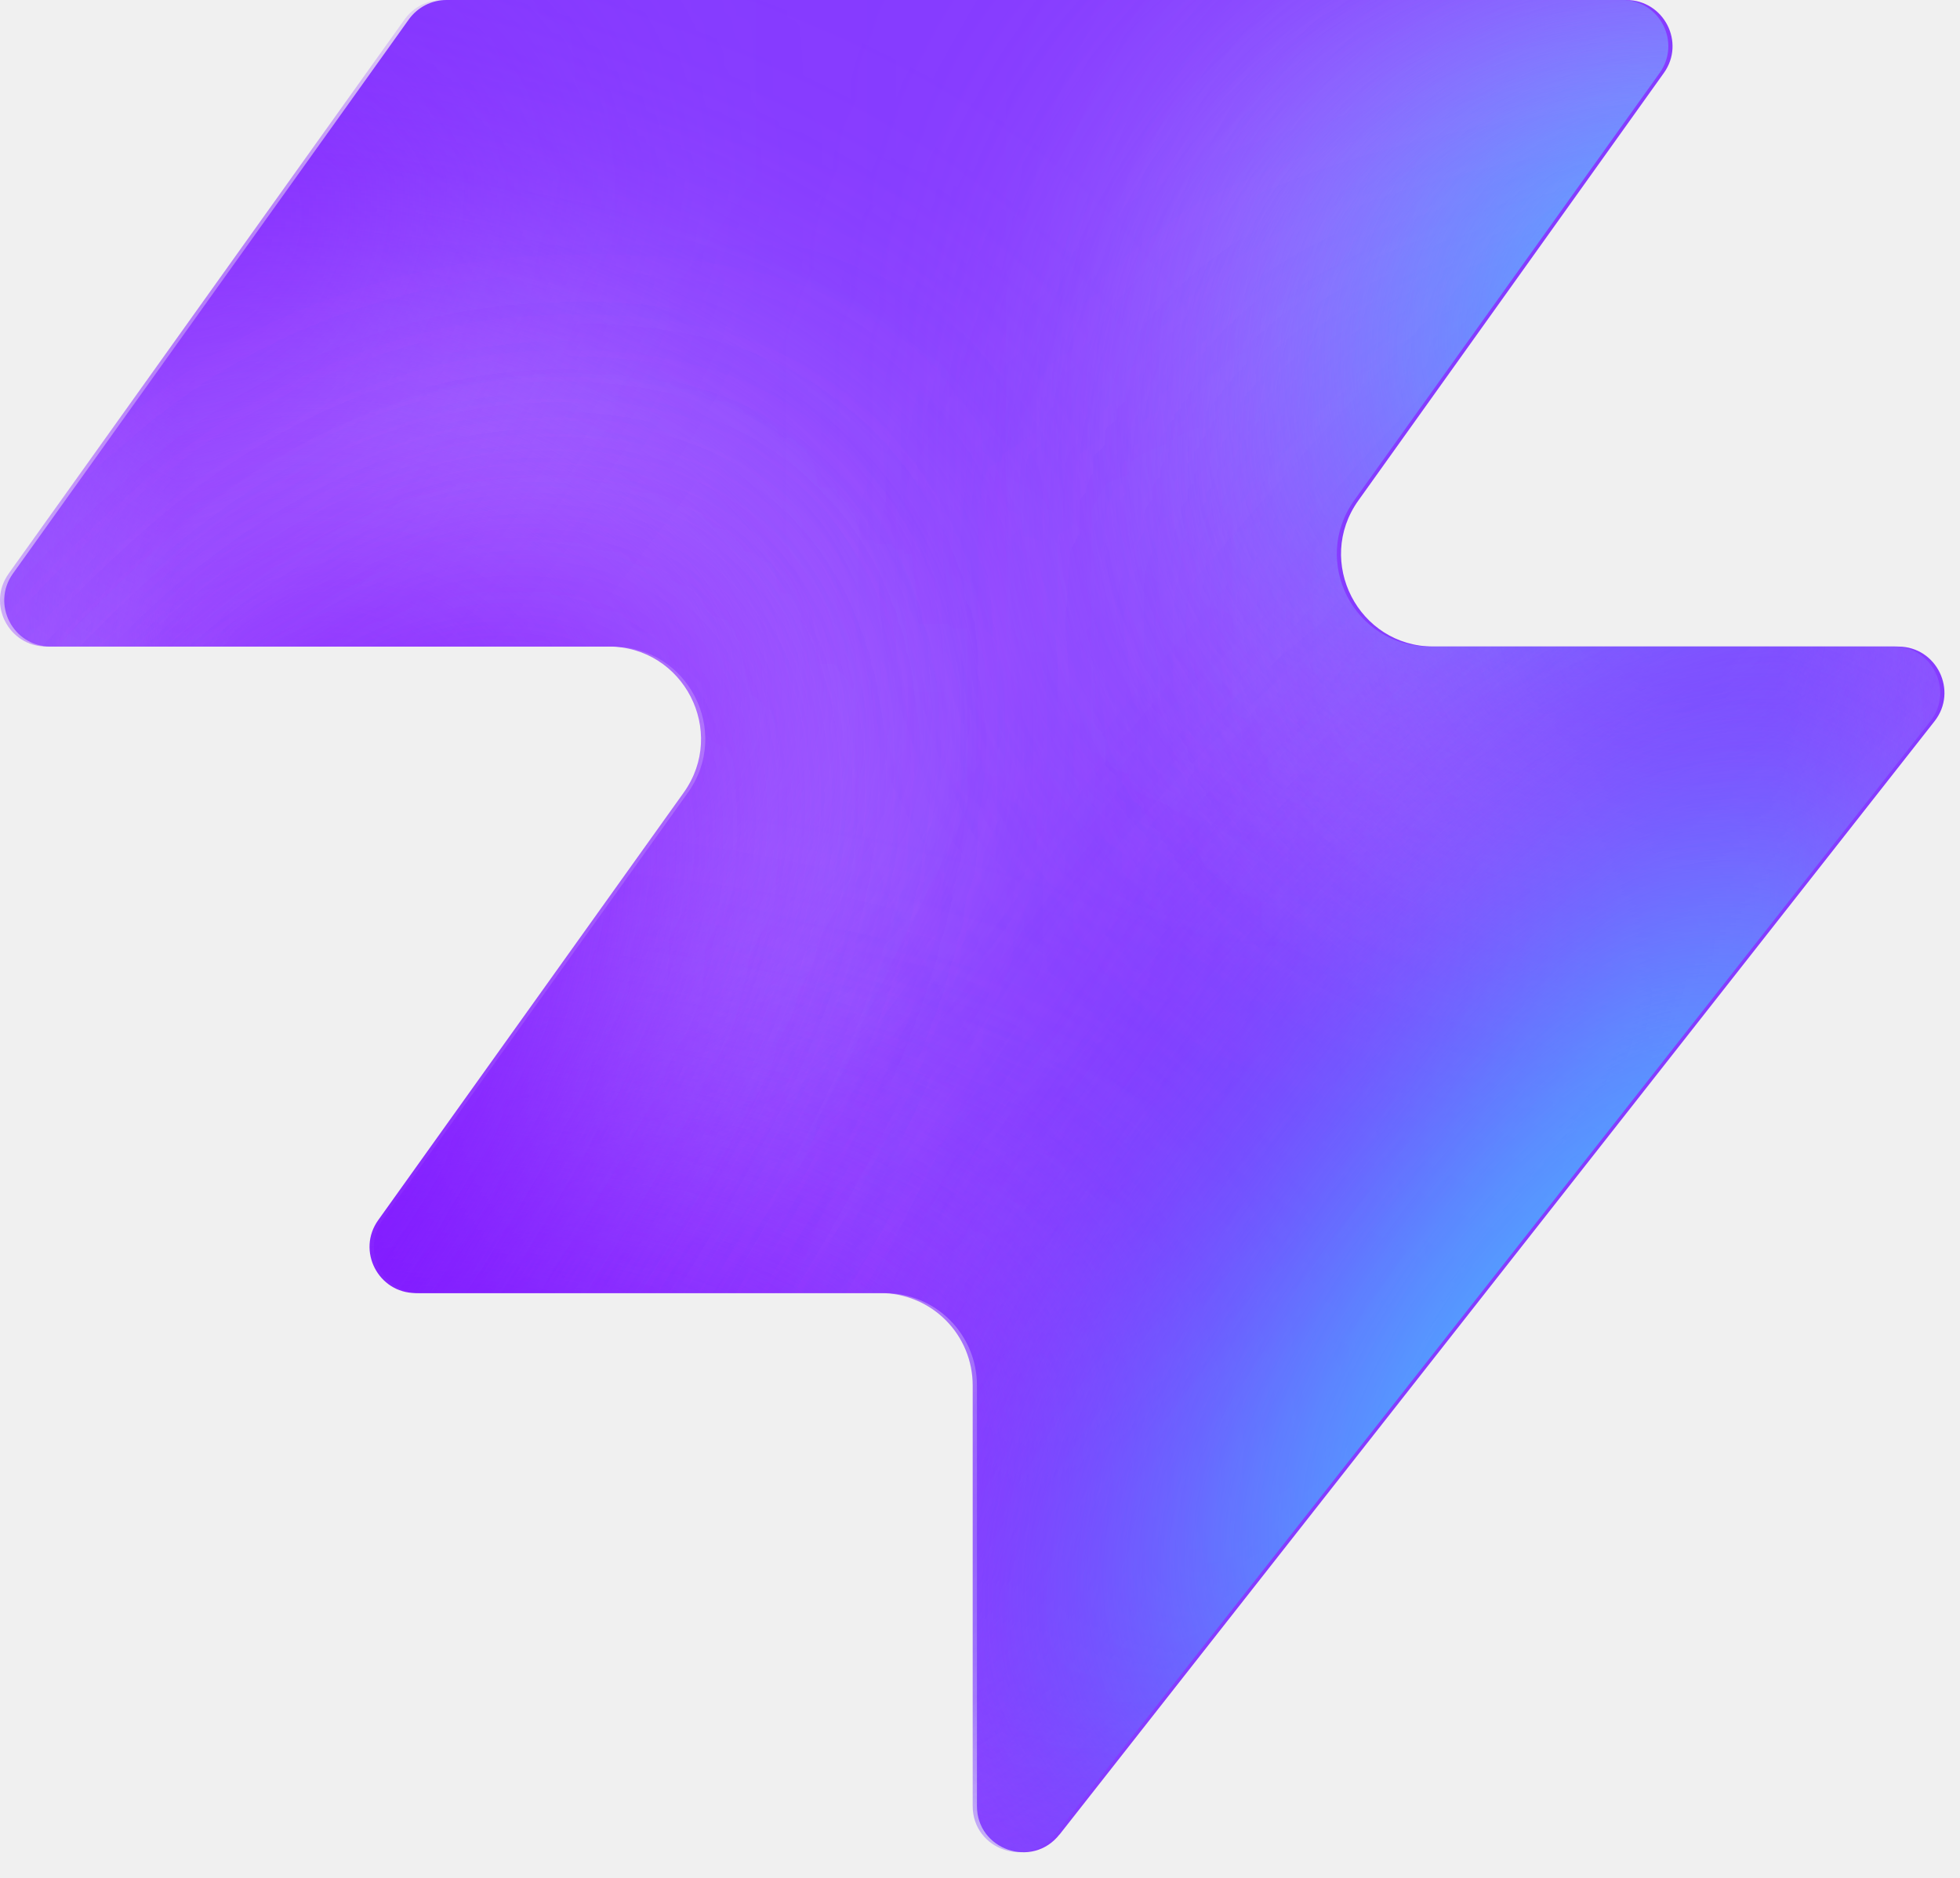
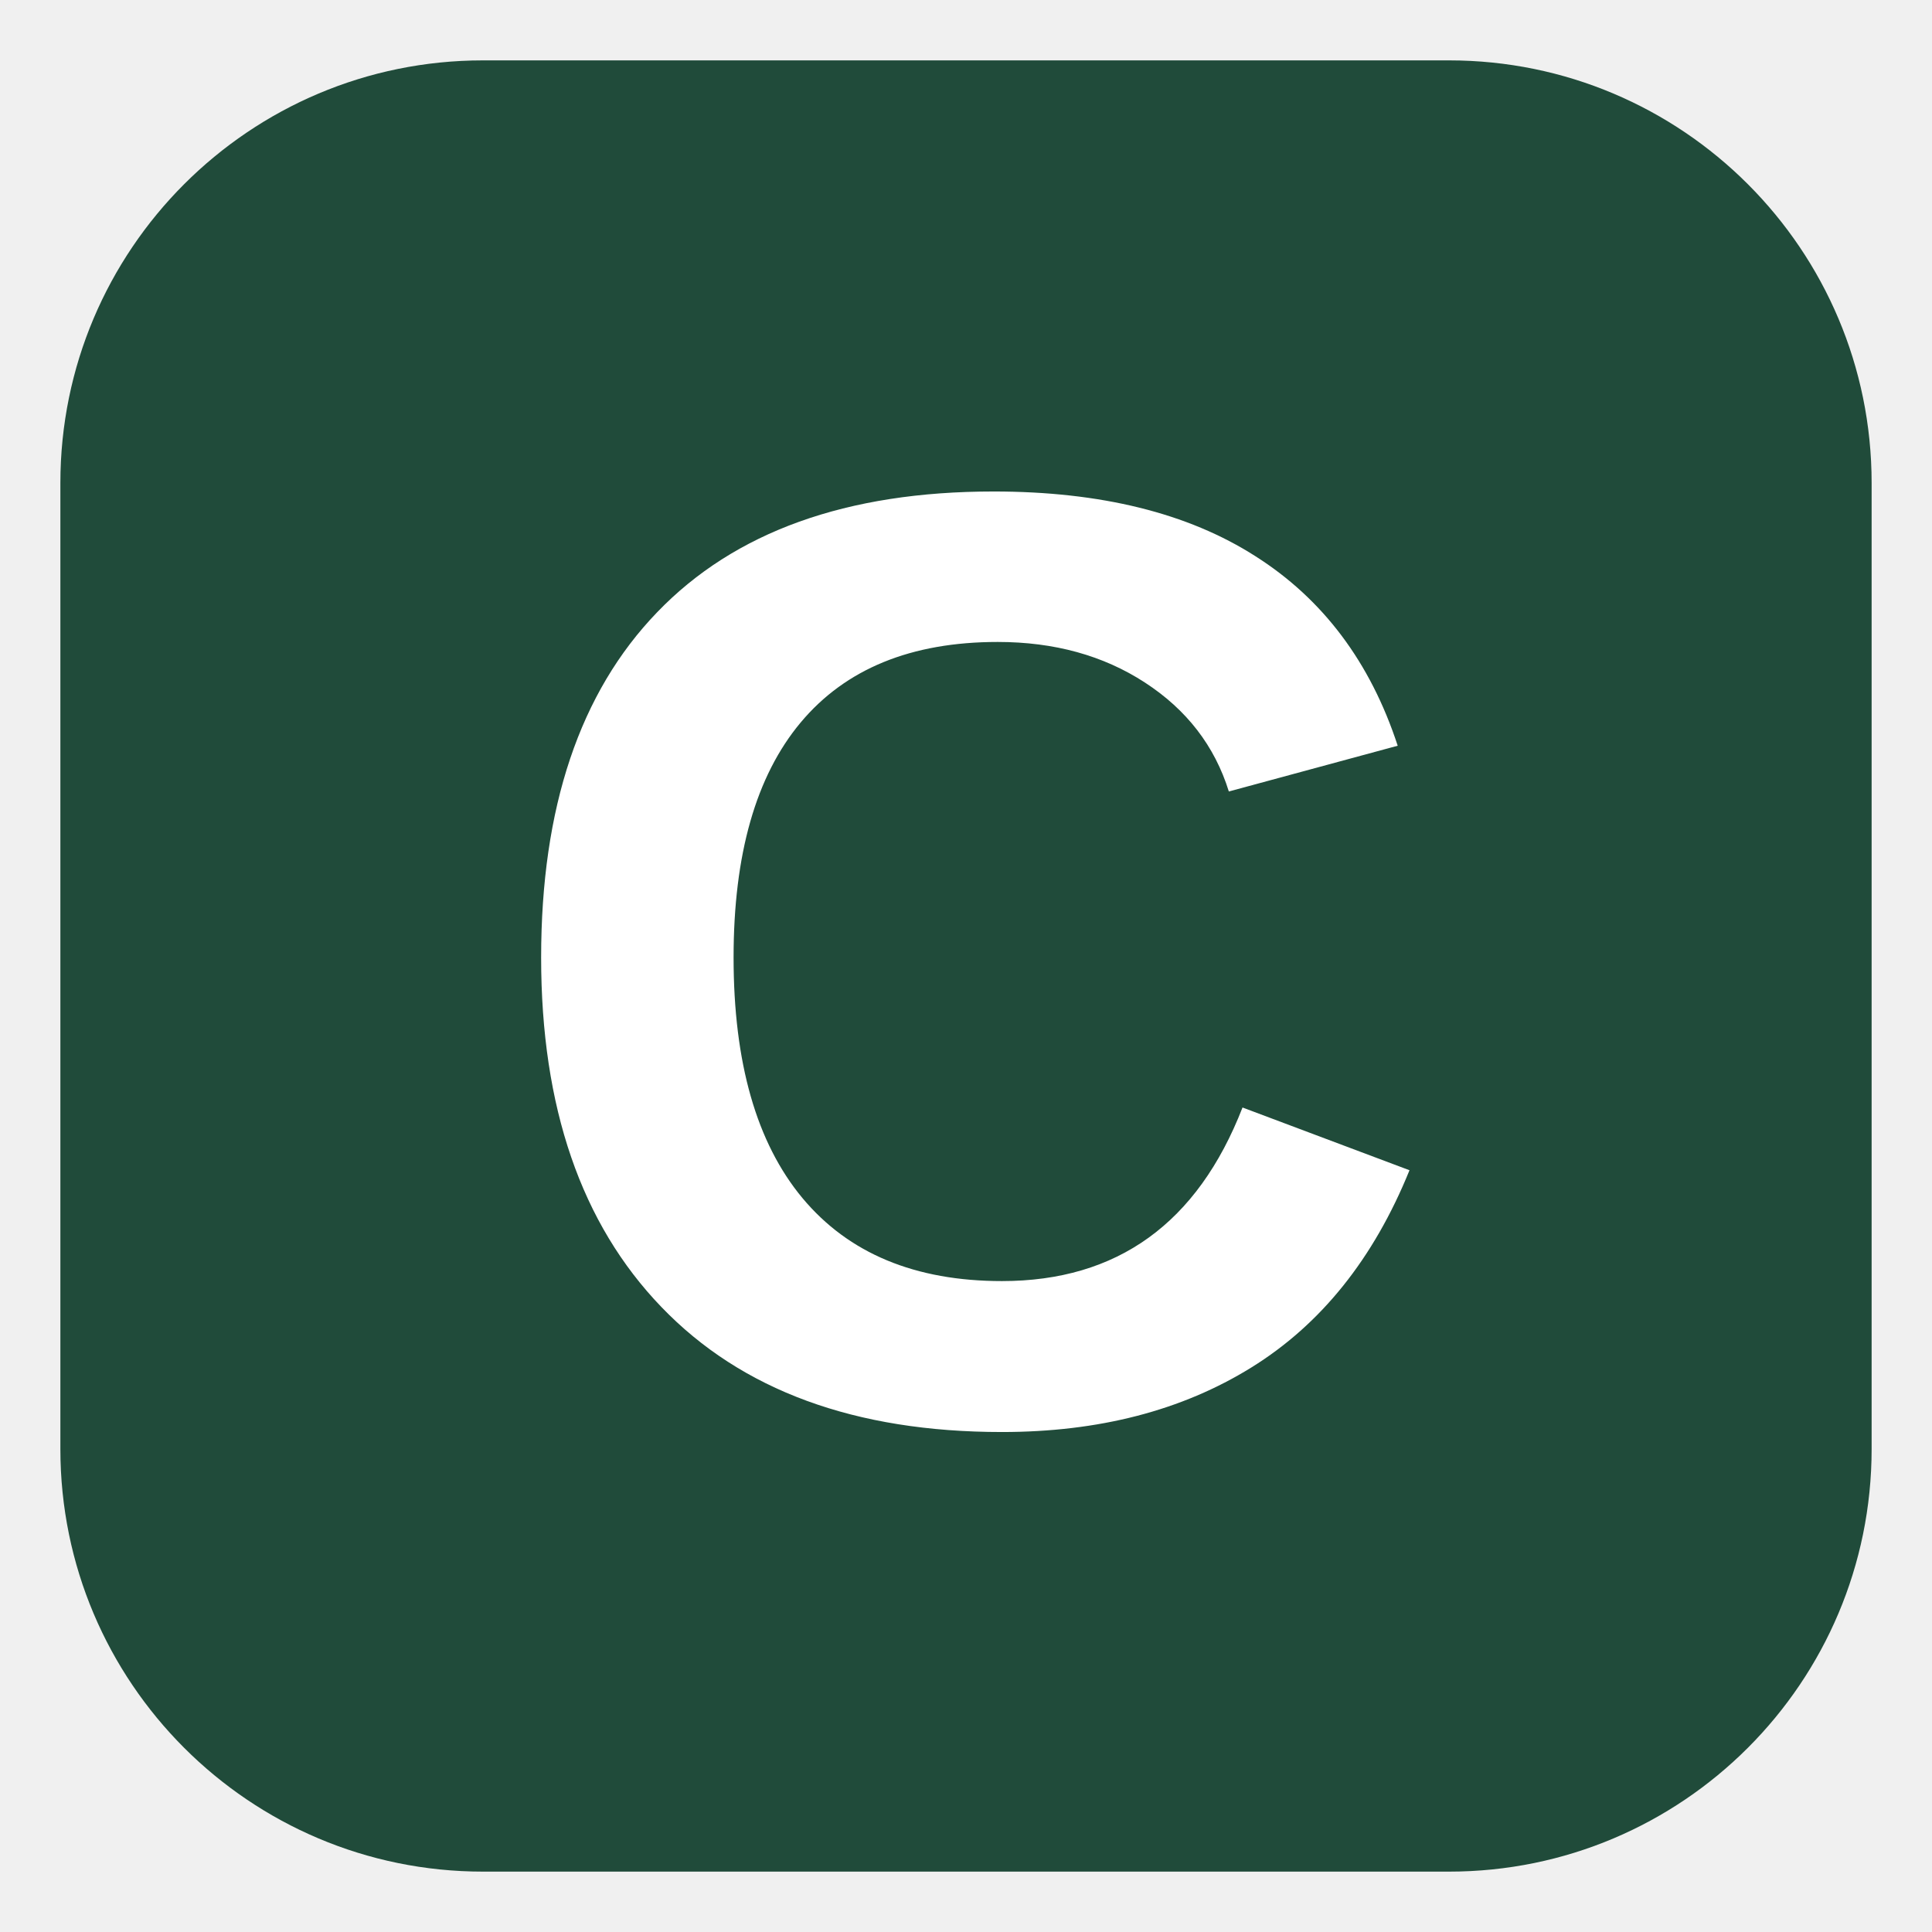
- <svg xmlns="http://www.w3.org/2000/svg" width="48" height="46" fill="none" viewBox="0 0 48 46">
-   <path fill="#863bff" d="M25.946 44.938c-.664.845-2.021.375-2.021-.698V33.937a2.26 2.26 0 0 0-2.262-2.262H10.287c-.92 0-1.456-1.04-.92-1.788l7.48-10.471c1.07-1.497 0-3.578-1.842-3.578H1.237c-.92 0-1.456-1.04-.92-1.788L10.013.474c.214-.297.556-.474.92-.474h28.894c.92 0 1.456 1.04.92 1.788l-7.48 10.471c-1.07 1.498 0 3.579 1.842 3.579h11.377c.943 0 1.473 1.088.89 1.83L25.947 44.94z" style="fill:#863bff;fill:color(display-p3 .525 .23 1);fill-opacity:1" />
-   <mask id="a" width="48" height="46" x="0" y="0" maskUnits="userSpaceOnUse" style="mask-type:alpha">
-     <path fill="#000" d="M25.842 44.938c-.664.844-2.021.375-2.021-.698V33.937a2.26 2.26 0 0 0-2.262-2.262H10.183c-.92 0-1.456-1.04-.92-1.788l7.48-10.471c1.07-1.498 0-3.579-1.842-3.579H1.133c-.92 0-1.456-1.04-.92-1.787L9.91.473c.214-.297.556-.474.92-.474h28.894c.92 0 1.456 1.04.92 1.788l-7.48 10.471c-1.07 1.498 0 3.578 1.842 3.578h11.377c.943 0 1.473 1.088.89 1.832L25.843 44.94z" style="fill:#000;fill-opacity:1" />
-   </mask>
-   <g mask="url(#a)">
-     <g filter="url(#b)">
-       <ellipse cx="5.508" cy="14.704" fill="#ede6ff" rx="5.508" ry="14.704" style="fill:#ede6ff;fill:color(display-p3 .927 .903 1);fill-opacity:1" transform="matrix(.00324 1 1 -.00324 -4.47 31.516)" />
-     </g>
-     <g filter="url(#c)">
-       <ellipse cx="10.399" cy="29.851" fill="#ede6ff" rx="10.399" ry="29.851" style="fill:#ede6ff;fill:color(display-p3 .927 .903 1);fill-opacity:1" transform="matrix(.00324 1 1 -.00324 -39.328 7.883)" />
-     </g>
-     <g filter="url(#d)">
-       <ellipse cx="5.508" cy="30.487" fill="#7e14ff" rx="5.508" ry="30.487" style="fill:#7e14ff;fill:color(display-p3 .492 .077 1);fill-opacity:1" transform="rotate(89.814 -25.913 -14.639)scale(1 -1)" />
-     </g>
-     <g filter="url(#e)">
-       <ellipse cx="5.508" cy="30.599" fill="#7e14ff" rx="5.508" ry="30.599" style="fill:#7e14ff;fill:color(display-p3 .492 .077 1);fill-opacity:1" transform="rotate(89.814 -32.644 -3.334)scale(1 -1)" />
-     </g>
-     <g filter="url(#f)">
-       <ellipse cx="5.508" cy="30.599" fill="#7e14ff" rx="5.508" ry="30.599" style="fill:#7e14ff;fill:color(display-p3 .492 .077 1);fill-opacity:1" transform="matrix(.00324 1 1 -.00324 -34.34 30.47)" />
-     </g>
-     <g filter="url(#g)">
-       <ellipse cx="14.072" cy="22.078" fill="#ede6ff" rx="14.072" ry="22.078" style="fill:#ede6ff;fill:color(display-p3 .927 .903 1);fill-opacity:1" transform="rotate(93.35 24.506 48.493)scale(-1 1)" />
-     </g>
-     <g filter="url(#h)">
-       <ellipse cx="3.47" cy="21.501" fill="#7e14ff" rx="3.47" ry="21.501" style="fill:#7e14ff;fill:color(display-p3 .492 .077 1);fill-opacity:1" transform="rotate(89.009 28.708 47.59)scale(-1 1)" />
-     </g>
-     <g filter="url(#i)">
-       <ellipse cx="3.47" cy="21.501" fill="#7e14ff" rx="3.47" ry="21.501" style="fill:#7e14ff;fill:color(display-p3 .492 .077 1);fill-opacity:1" transform="rotate(89.009 28.708 47.59)scale(-1 1)" />
-     </g>
-     <g filter="url(#j)">
-       <ellipse cx=".387" cy="8.972" fill="#7e14ff" rx="4.407" ry="29.108" style="fill:#7e14ff;fill:color(display-p3 .492 .077 1);fill-opacity:1" transform="rotate(39.51 .387 8.972)" />
-     </g>
-     <g filter="url(#k)">
-       <ellipse cx="47.523" cy="-6.092" fill="#7e14ff" rx="4.407" ry="29.108" style="fill:#7e14ff;fill:color(display-p3 .492 .077 1);fill-opacity:1" transform="rotate(37.892 47.523 -6.092)" />
-     </g>
-     <g filter="url(#l)">
-       <ellipse cx="41.412" cy="6.333" fill="#47bfff" rx="5.971" ry="9.665" style="fill:#47bfff;fill:color(display-p3 .28 .748 1);fill-opacity:1" transform="rotate(37.892 41.412 6.333)" />
-     </g>
-     <g filter="url(#m)">
-       <ellipse cx="-1.879" cy="38.332" fill="#7e14ff" rx="4.407" ry="29.108" style="fill:#7e14ff;fill:color(display-p3 .492 .077 1);fill-opacity:1" transform="rotate(37.892 -1.88 38.332)" />
-     </g>
-     <g filter="url(#n)">
-       <ellipse cx="-1.879" cy="38.332" fill="#7e14ff" rx="4.407" ry="29.108" style="fill:#7e14ff;fill:color(display-p3 .492 .077 1);fill-opacity:1" transform="rotate(37.892 -1.88 38.332)" />
-     </g>
-     <g filter="url(#o)">
-       <ellipse cx="35.651" cy="29.907" fill="#7e14ff" rx="4.407" ry="29.108" style="fill:#7e14ff;fill:color(display-p3 .492 .077 1);fill-opacity:1" transform="rotate(37.892 35.651 29.907)" />
-     </g>
-     <g filter="url(#p)">
-       <ellipse cx="38.418" cy="32.4" fill="#47bfff" rx="5.971" ry="15.297" style="fill:#47bfff;fill:color(display-p3 .28 .748 1);fill-opacity:1" transform="rotate(37.892 38.418 32.4)" />
-     </g>
-   </g>
-   <defs>
-     <filter id="b" width="60.045" height="41.654" x="-19.77" y="16.149" color-interpolation-filters="sRGB" filterUnits="userSpaceOnUse">
-       <feFlood flood-opacity="0" result="BackgroundImageFix" />
-       <feBlend in="SourceGraphic" in2="BackgroundImageFix" result="shape" />
-       <feGaussianBlur result="effect1_foregroundBlur_2002_17158" stdDeviation="7.659" />
-     </filter>
-     <filter id="c" width="90.34" height="51.437" x="-54.613" y="-7.533" color-interpolation-filters="sRGB" filterUnits="userSpaceOnUse">
-       <feFlood flood-opacity="0" result="BackgroundImageFix" />
-       <feBlend in="SourceGraphic" in2="BackgroundImageFix" result="shape" />
-       <feGaussianBlur result="effect1_foregroundBlur_2002_17158" stdDeviation="7.659" />
-     </filter>
-     <filter id="d" width="79.355" height="29.4" x="-49.64" y="2.03" color-interpolation-filters="sRGB" filterUnits="userSpaceOnUse">
-       <feFlood flood-opacity="0" result="BackgroundImageFix" />
-       <feBlend in="SourceGraphic" in2="BackgroundImageFix" result="shape" />
-       <feGaussianBlur result="effect1_foregroundBlur_2002_17158" stdDeviation="4.596" />
-     </filter>
-     <filter id="e" width="79.579" height="29.4" x="-45.045" y="20.029" color-interpolation-filters="sRGB" filterUnits="userSpaceOnUse">
-       <feFlood flood-opacity="0" result="BackgroundImageFix" />
-       <feBlend in="SourceGraphic" in2="BackgroundImageFix" result="shape" />
-       <feGaussianBlur result="effect1_foregroundBlur_2002_17158" stdDeviation="4.596" />
-     </filter>
-     <filter id="f" width="79.579" height="29.4" x="-43.513" y="21.178" color-interpolation-filters="sRGB" filterUnits="userSpaceOnUse">
-       <feFlood flood-opacity="0" result="BackgroundImageFix" />
-       <feBlend in="SourceGraphic" in2="BackgroundImageFix" result="shape" />
-       <feGaussianBlur result="effect1_foregroundBlur_2002_17158" stdDeviation="4.596" />
-     </filter>
-     <filter id="g" width="74.749" height="58.852" x="15.756" y="-17.901" color-interpolation-filters="sRGB" filterUnits="userSpaceOnUse">
-       <feFlood flood-opacity="0" result="BackgroundImageFix" />
-       <feBlend in="SourceGraphic" in2="BackgroundImageFix" result="shape" />
-       <feGaussianBlur result="effect1_foregroundBlur_2002_17158" stdDeviation="7.659" />
-     </filter>
-     <filter id="h" width="61.377" height="25.362" x="23.548" y="2.284" color-interpolation-filters="sRGB" filterUnits="userSpaceOnUse">
-       <feFlood flood-opacity="0" result="BackgroundImageFix" />
-       <feBlend in="SourceGraphic" in2="BackgroundImageFix" result="shape" />
-       <feGaussianBlur result="effect1_foregroundBlur_2002_17158" stdDeviation="4.596" />
-     </filter>
-     <filter id="i" width="61.377" height="25.362" x="23.548" y="2.284" color-interpolation-filters="sRGB" filterUnits="userSpaceOnUse">
-       <feFlood flood-opacity="0" result="BackgroundImageFix" />
-       <feBlend in="SourceGraphic" in2="BackgroundImageFix" result="shape" />
-       <feGaussianBlur result="effect1_foregroundBlur_2002_17158" stdDeviation="4.596" />
-     </filter>
-     <filter id="j" width="56.045" height="63.649" x="-27.636" y="-22.853" color-interpolation-filters="sRGB" filterUnits="userSpaceOnUse">
-       <feFlood flood-opacity="0" result="BackgroundImageFix" />
-       <feBlend in="SourceGraphic" in2="BackgroundImageFix" result="shape" />
-       <feGaussianBlur result="effect1_foregroundBlur_2002_17158" stdDeviation="4.596" />
-     </filter>
-     <filter id="k" width="54.814" height="64.646" x="20.116" y="-38.415" color-interpolation-filters="sRGB" filterUnits="userSpaceOnUse">
-       <feFlood flood-opacity="0" result="BackgroundImageFix" />
-       <feBlend in="SourceGraphic" in2="BackgroundImageFix" result="shape" />
-       <feGaussianBlur result="effect1_foregroundBlur_2002_17158" stdDeviation="4.596" />
-     </filter>
-     <filter id="l" width="33.541" height="35.313" x="24.641" y="-11.323" color-interpolation-filters="sRGB" filterUnits="userSpaceOnUse">
-       <feFlood flood-opacity="0" result="BackgroundImageFix" />
-       <feBlend in="SourceGraphic" in2="BackgroundImageFix" result="shape" />
-       <feGaussianBlur result="effect1_foregroundBlur_2002_17158" stdDeviation="4.596" />
-     </filter>
-     <filter id="m" width="54.814" height="64.646" x="-29.286" y="6.009" color-interpolation-filters="sRGB" filterUnits="userSpaceOnUse">
-       <feFlood flood-opacity="0" result="BackgroundImageFix" />
-       <feBlend in="SourceGraphic" in2="BackgroundImageFix" result="shape" />
-       <feGaussianBlur result="effect1_foregroundBlur_2002_17158" stdDeviation="4.596" />
-     </filter>
-     <filter id="n" width="54.814" height="64.646" x="-29.286" y="6.009" color-interpolation-filters="sRGB" filterUnits="userSpaceOnUse">
-       <feFlood flood-opacity="0" result="BackgroundImageFix" />
-       <feBlend in="SourceGraphic" in2="BackgroundImageFix" result="shape" />
-       <feGaussianBlur result="effect1_foregroundBlur_2002_17158" stdDeviation="4.596" />
-     </filter>
-     <filter id="o" width="54.814" height="64.646" x="8.244" y="-2.416" color-interpolation-filters="sRGB" filterUnits="userSpaceOnUse">
-       <feFlood flood-opacity="0" result="BackgroundImageFix" />
-       <feBlend in="SourceGraphic" in2="BackgroundImageFix" result="shape" />
-       <feGaussianBlur result="effect1_foregroundBlur_2002_17158" stdDeviation="4.596" />
-     </filter>
-     <filter id="p" width="39.409" height="43.623" x="18.713" y="10.588" color-interpolation-filters="sRGB" filterUnits="userSpaceOnUse">
-       <feFlood flood-opacity="0" result="BackgroundImageFix" />
-       <feBlend in="SourceGraphic" in2="BackgroundImageFix" result="shape" />
-       <feGaussianBlur result="effect1_foregroundBlur_2002_17158" stdDeviation="4.596" />
-     </filter>
-   </defs>
+ <svg xmlns="http://www.w3.org/2000/svg" viewBox="0 0 64 64">
+   <rect x="2" y="2" width="60" height="60" rx="14" fill="#204b3a" />
+   <text x="32" y="47" text-anchor="middle" font-family="Arial, sans-serif" font-size="44" font-weight="700" fill="#ffffff">C</text>
</svg>
